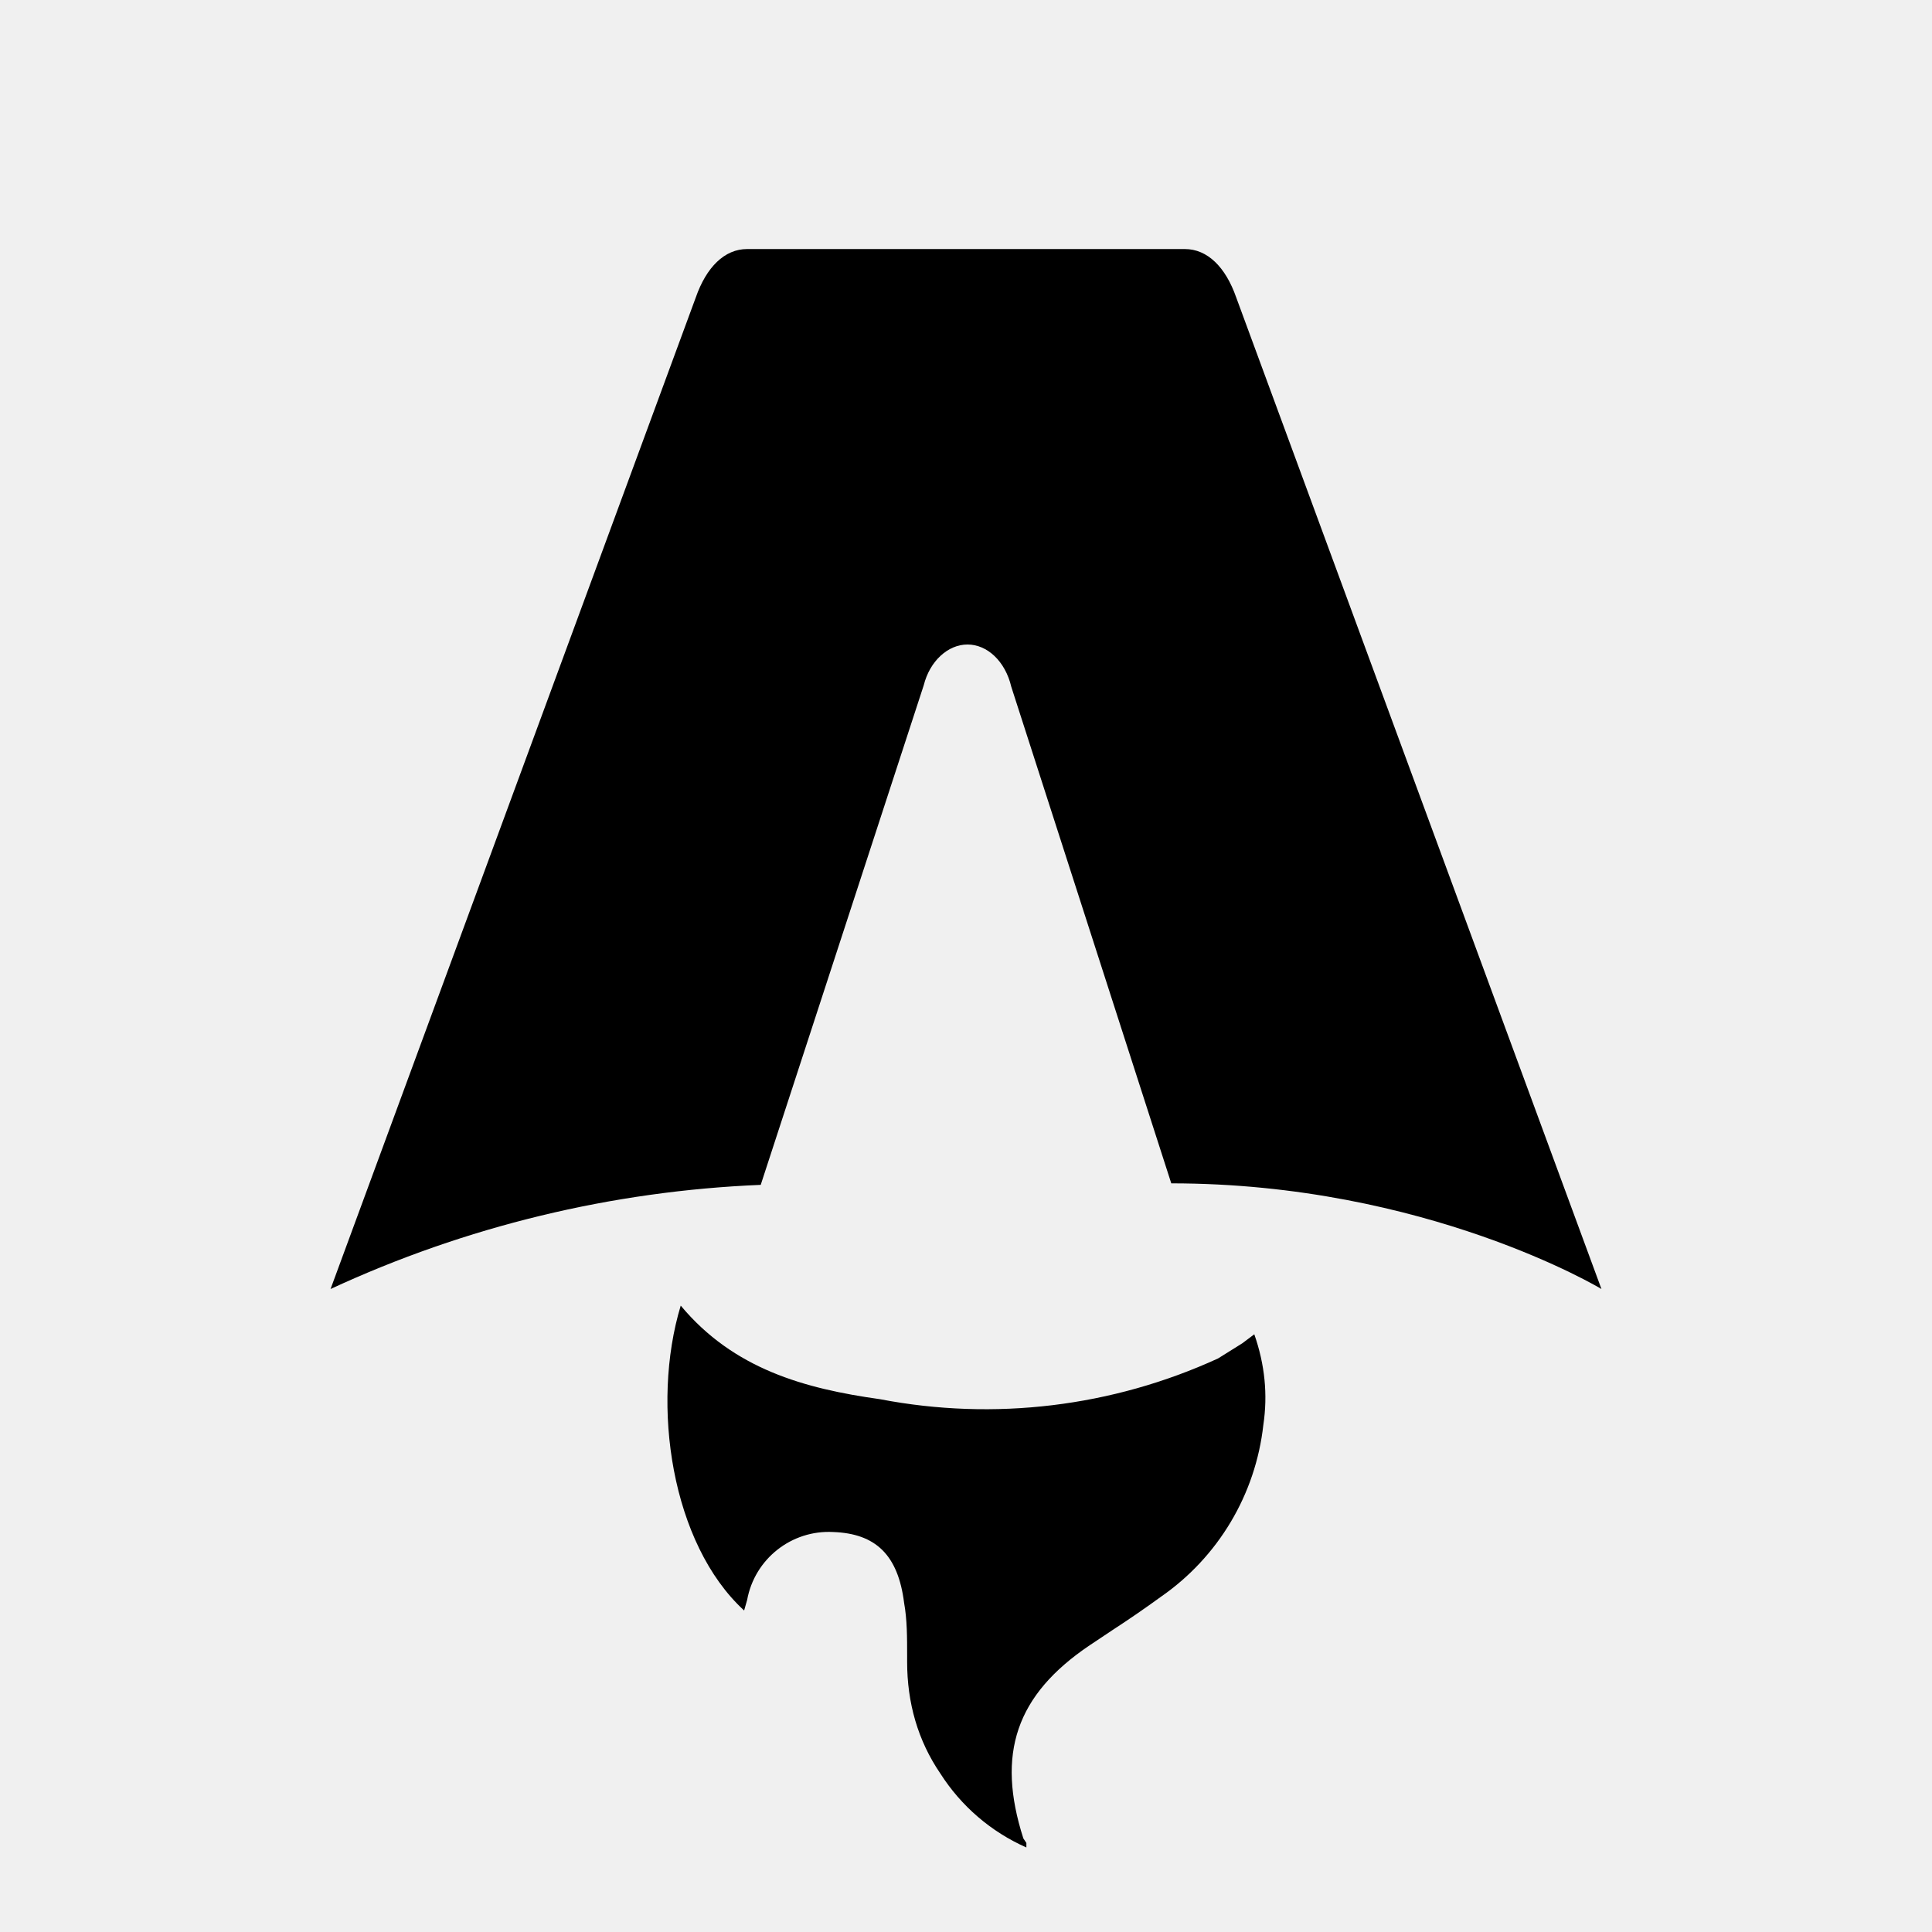
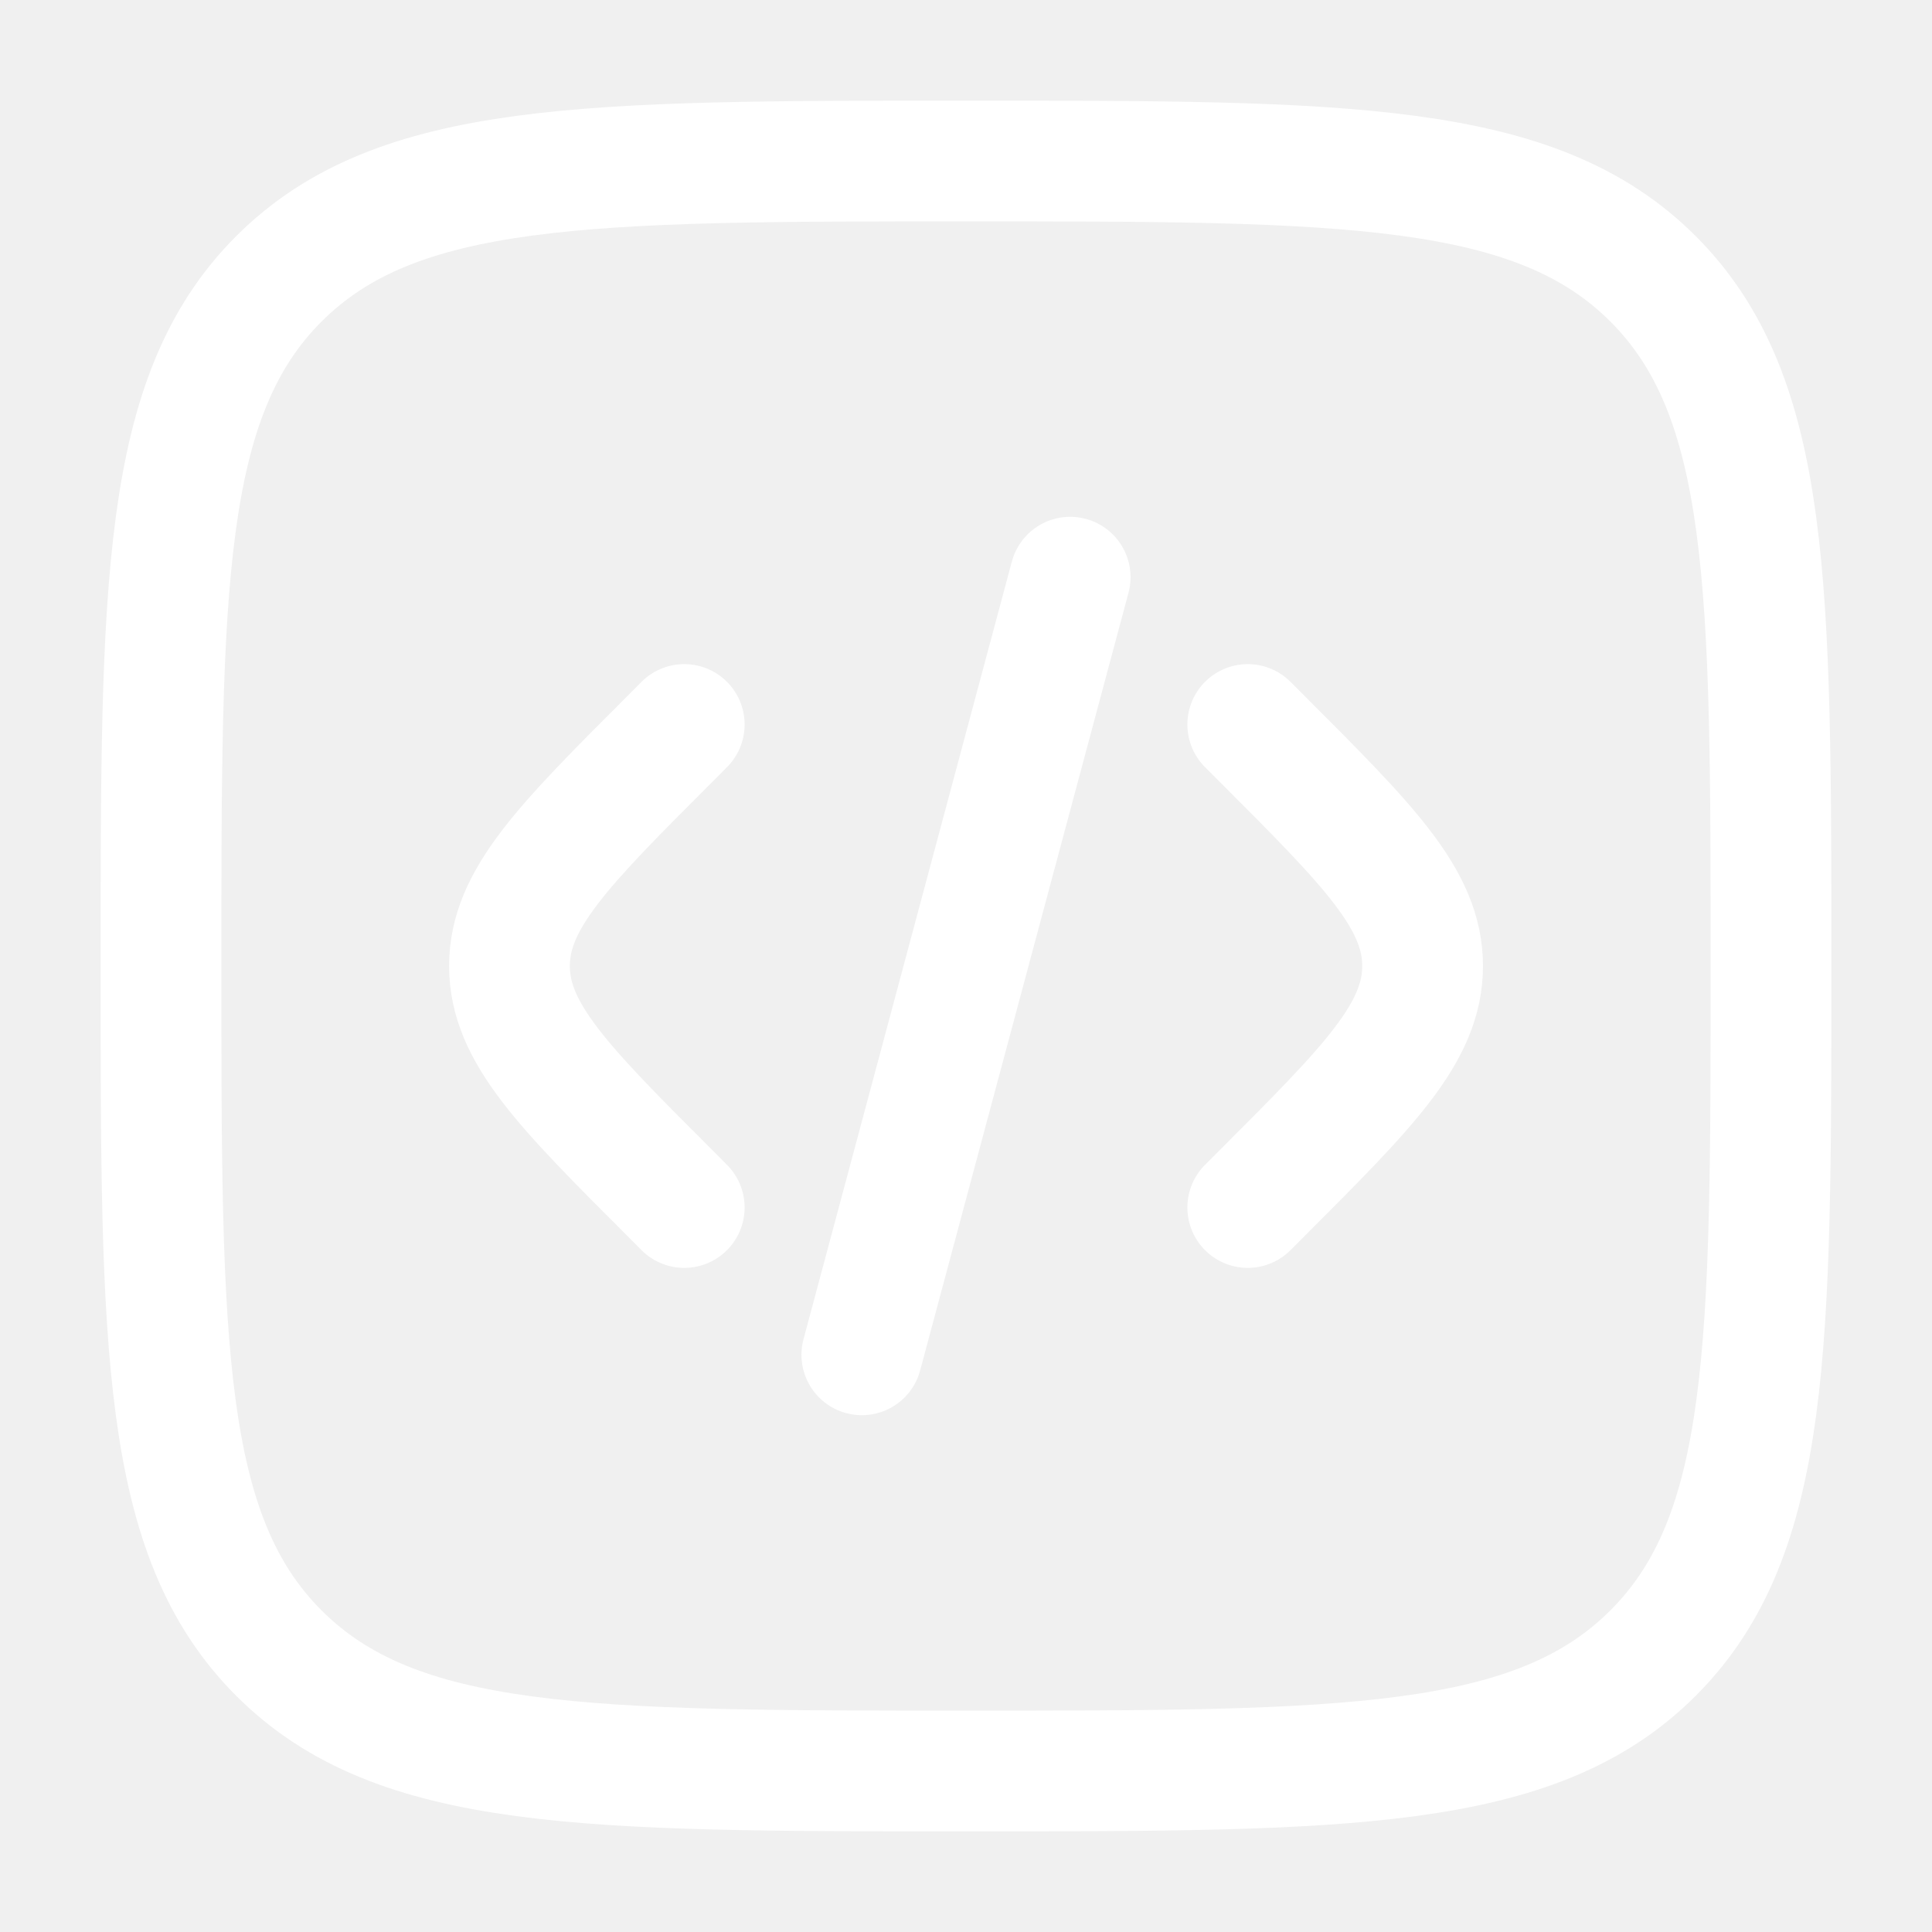
- <svg xmlns="http://www.w3.org/2000/svg" fill="none" viewBox="0 0 128 128">
-   <path d="M50.4 78.5a75.1 75.1 0 0 0-28.5 6.9l24.2-65.7c.7-2 1.9-3.2 3.4-3.2h29c1.5 0 2.7 1.2 3.4 3.2l24.2 65.7s-11.6-7-28.5-7L67 45.5c-.4-1.7-1.6-2.8-2.9-2.8-1.3 0-2.5 1.1-2.9 2.7L50.4 78.5Zm-1.1 28.2Zm-4.2-20.2c-2 6.6-.6 15.8 4.2 20.2a17.5 17.5 0 0 1 .2-.7 5.5 5.5 0 0 1 5.7-4.5c2.8.1 4.3 1.5 4.7 4.7.2 1.1.2 2.3.2 3.5v.4c0 2.7.7 5.2 2.2 7.4a13 13 0 0 0 5.7 4.9v-.3l-.2-.3c-1.8-5.6-.5-9.5 4.4-12.8l1.5-1a73 73 0 0 0 3.2-2.2 16 16 0 0 0 6.8-11.4c.3-2 .1-4-.6-6l-.8.6-1.6 1a37 37 0 0 1-22.4 2.7c-5-.7-9.7-2-13.2-6.2Z" />
-   <style>
-         path { fill: #000; }
-         @media (prefers-color-scheme: dark) {
-             path { fill: #FFF; }
-         }
-     </style>
+ <svg xmlns="http://www.w3.org/2000/svg" width="800px" height="800px" viewBox="0 0 24 24" fill="none">
+   <g id="SVGRepo_bgCarrier" stroke-width="0" />
+   <g id="SVGRepo_tracerCarrier" stroke-linecap="round" stroke-linejoin="round" />
+   <g id="SVGRepo_iconCarrier">
+     <path d="M15.5 9L15.672 9.172C17.005 10.505 17.672 11.172 17.672 12C17.672 12.828 17.005 13.495 15.672 14.828L15.5 15" stroke="#ffffff" stroke-width="1.5" stroke-linecap="round" />
+     <path d="M13.294 7.17L12 12L10.706 16.83" stroke="#ffffff" stroke-width="1.5" stroke-linecap="round" />
+     <path d="M8.5 9L8.329 9.172C6.995 10.505 6.329 11.172 6.329 12C6.329 12.828 6.995 13.495 8.329 14.828L8.5 15" stroke="#ffffff" stroke-width="1.5" stroke-linecap="round" />
+     <path d="M2 12C2 7.286 2 4.929 3.464 3.464C4.929 2 7.286 2 12 2C16.714 2 19.071 2 20.535 3.464C22 4.929 22 7.286 22 12C22 16.714 22 19.071 20.535 20.535C19.071 22 16.714 22 12 22C7.286 22 4.929 22 3.464 20.535C2 19.071 2 16.714 2 12Z" stroke="#ffffff" stroke-width="1.5" />
+   </g>
</svg>
